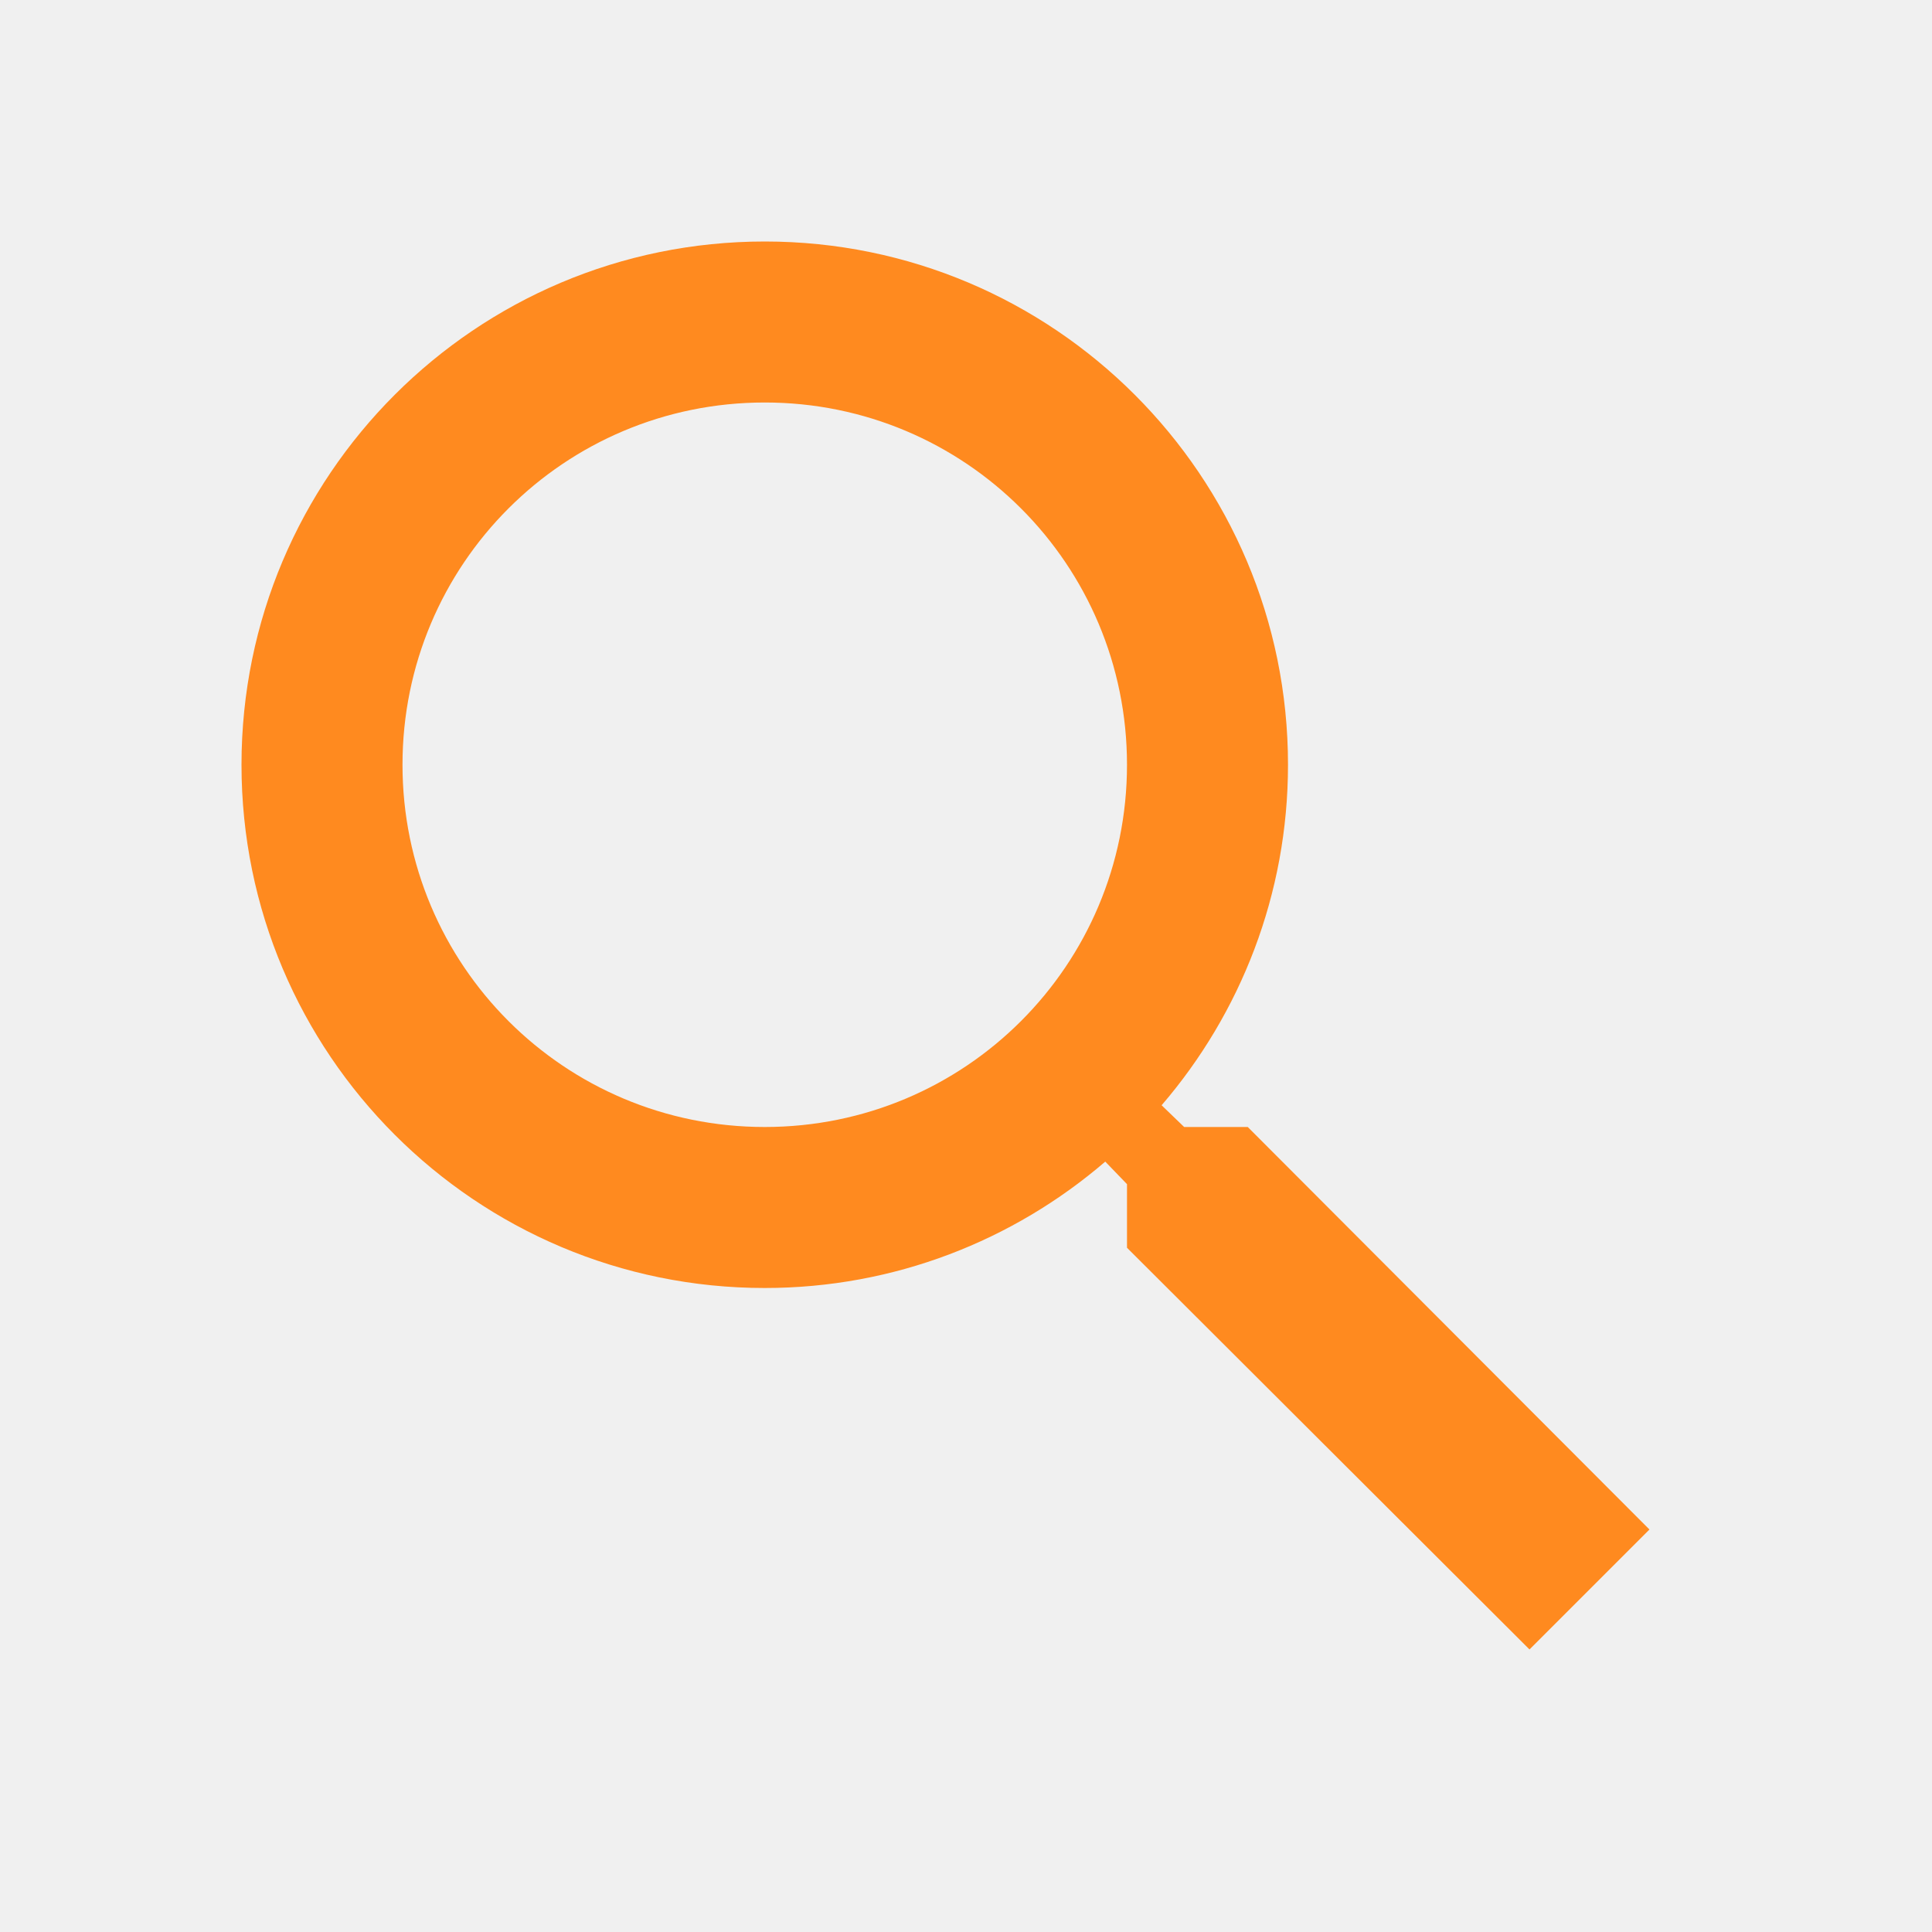
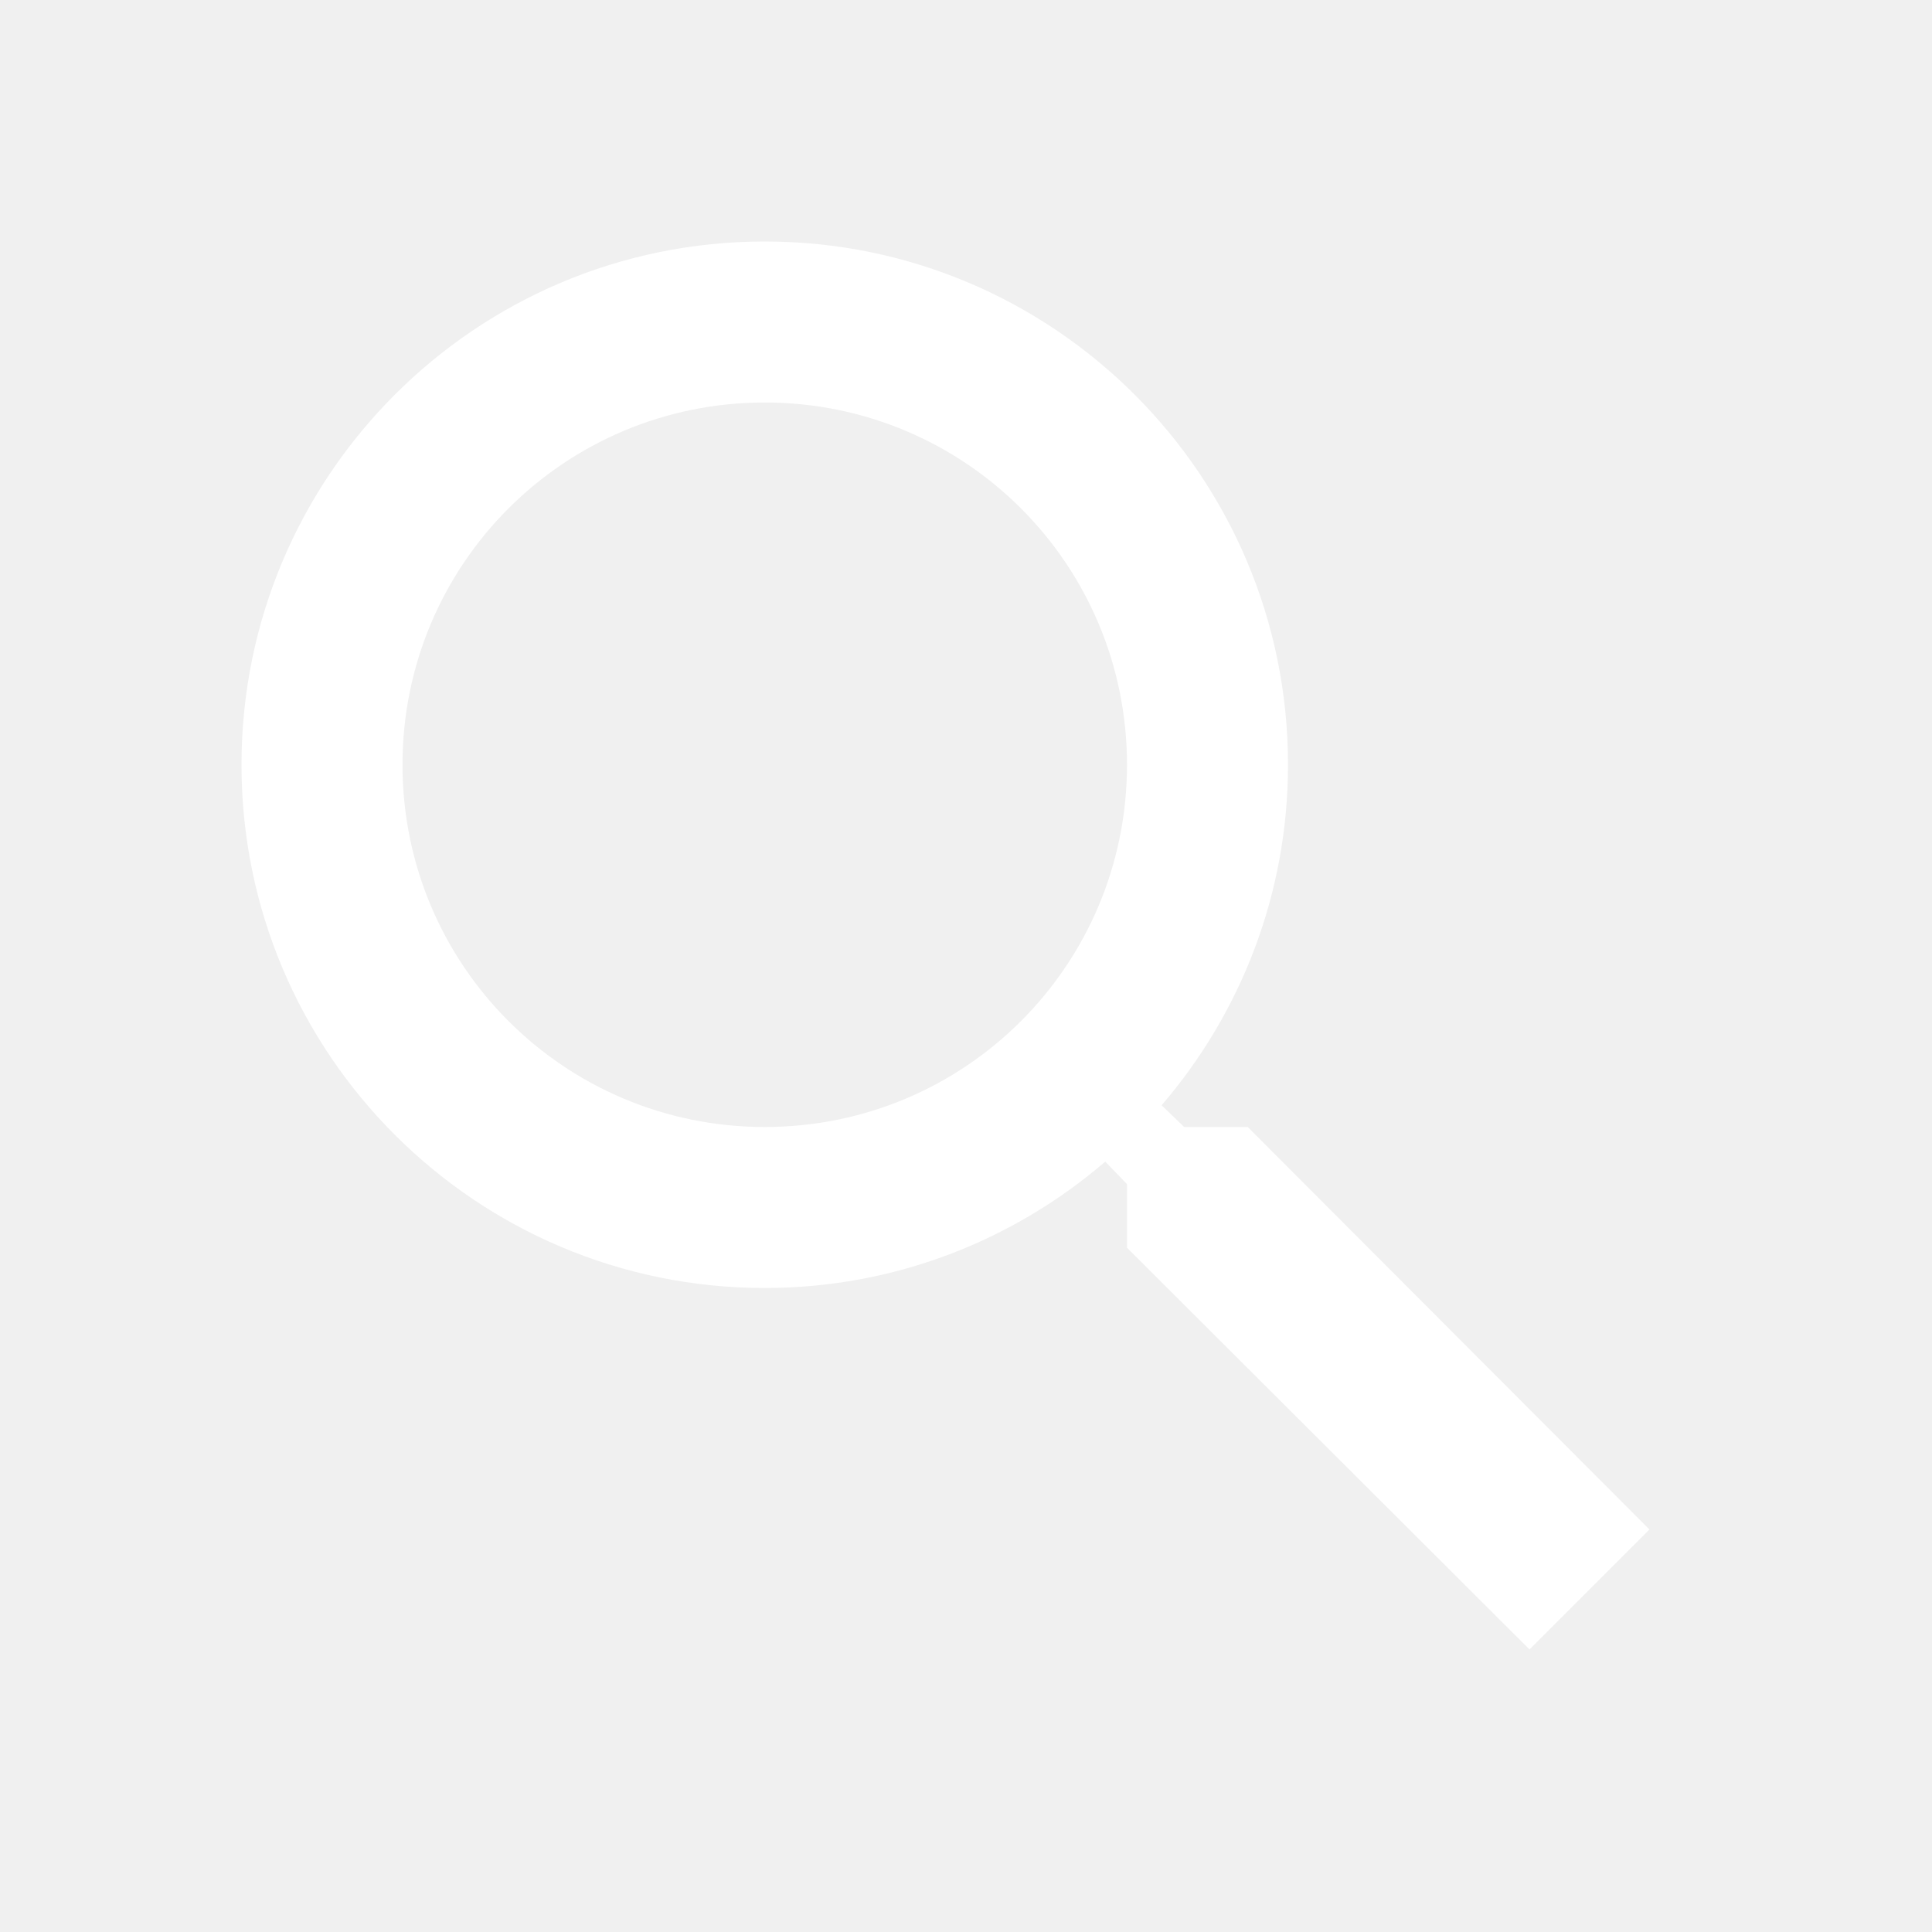
<svg xmlns="http://www.w3.org/2000/svg" height="24" viewBox="0 0 24 24" width="24">
  <path d="M0 0h24v24H0z" fill="none" />
-   <path d="M15.5 14h-.79l-.28-.27C15.41 12.59 16 11.11 16 9.5 16 5.91 13.09 3 9.5 3S3 5.91 3 9.5 5.91 16 9.5 16c1.61 0 3.09-.59 4.23-1.57l.27.28v.79l5 4.99L20.49 19l-4.99-5zm-6 0C7.01 14 5 11.99 5 9.5S7.01 5 9.5 5 14 7.01 14 9.5 11.99 14 9.5 14z" fill="#ff8a1f" />
+   <path d="M15.5 14h-.79l-.28-.27C15.41 12.59 16 11.11 16 9.5 16 5.91 13.09 3 9.5 3S3 5.91 3 9.5 5.91 16 9.5 16c1.61 0 3.09-.59 4.23-1.57l.27.28v.79l5 4.99L20.49 19l-4.99-5zm-6 0C7.01 14 5 11.99 5 9.5S7.01 5 9.5 5 14 7.01 14 9.5 11.99 14 9.5 14z" fill="#ffffff" />
</svg>
